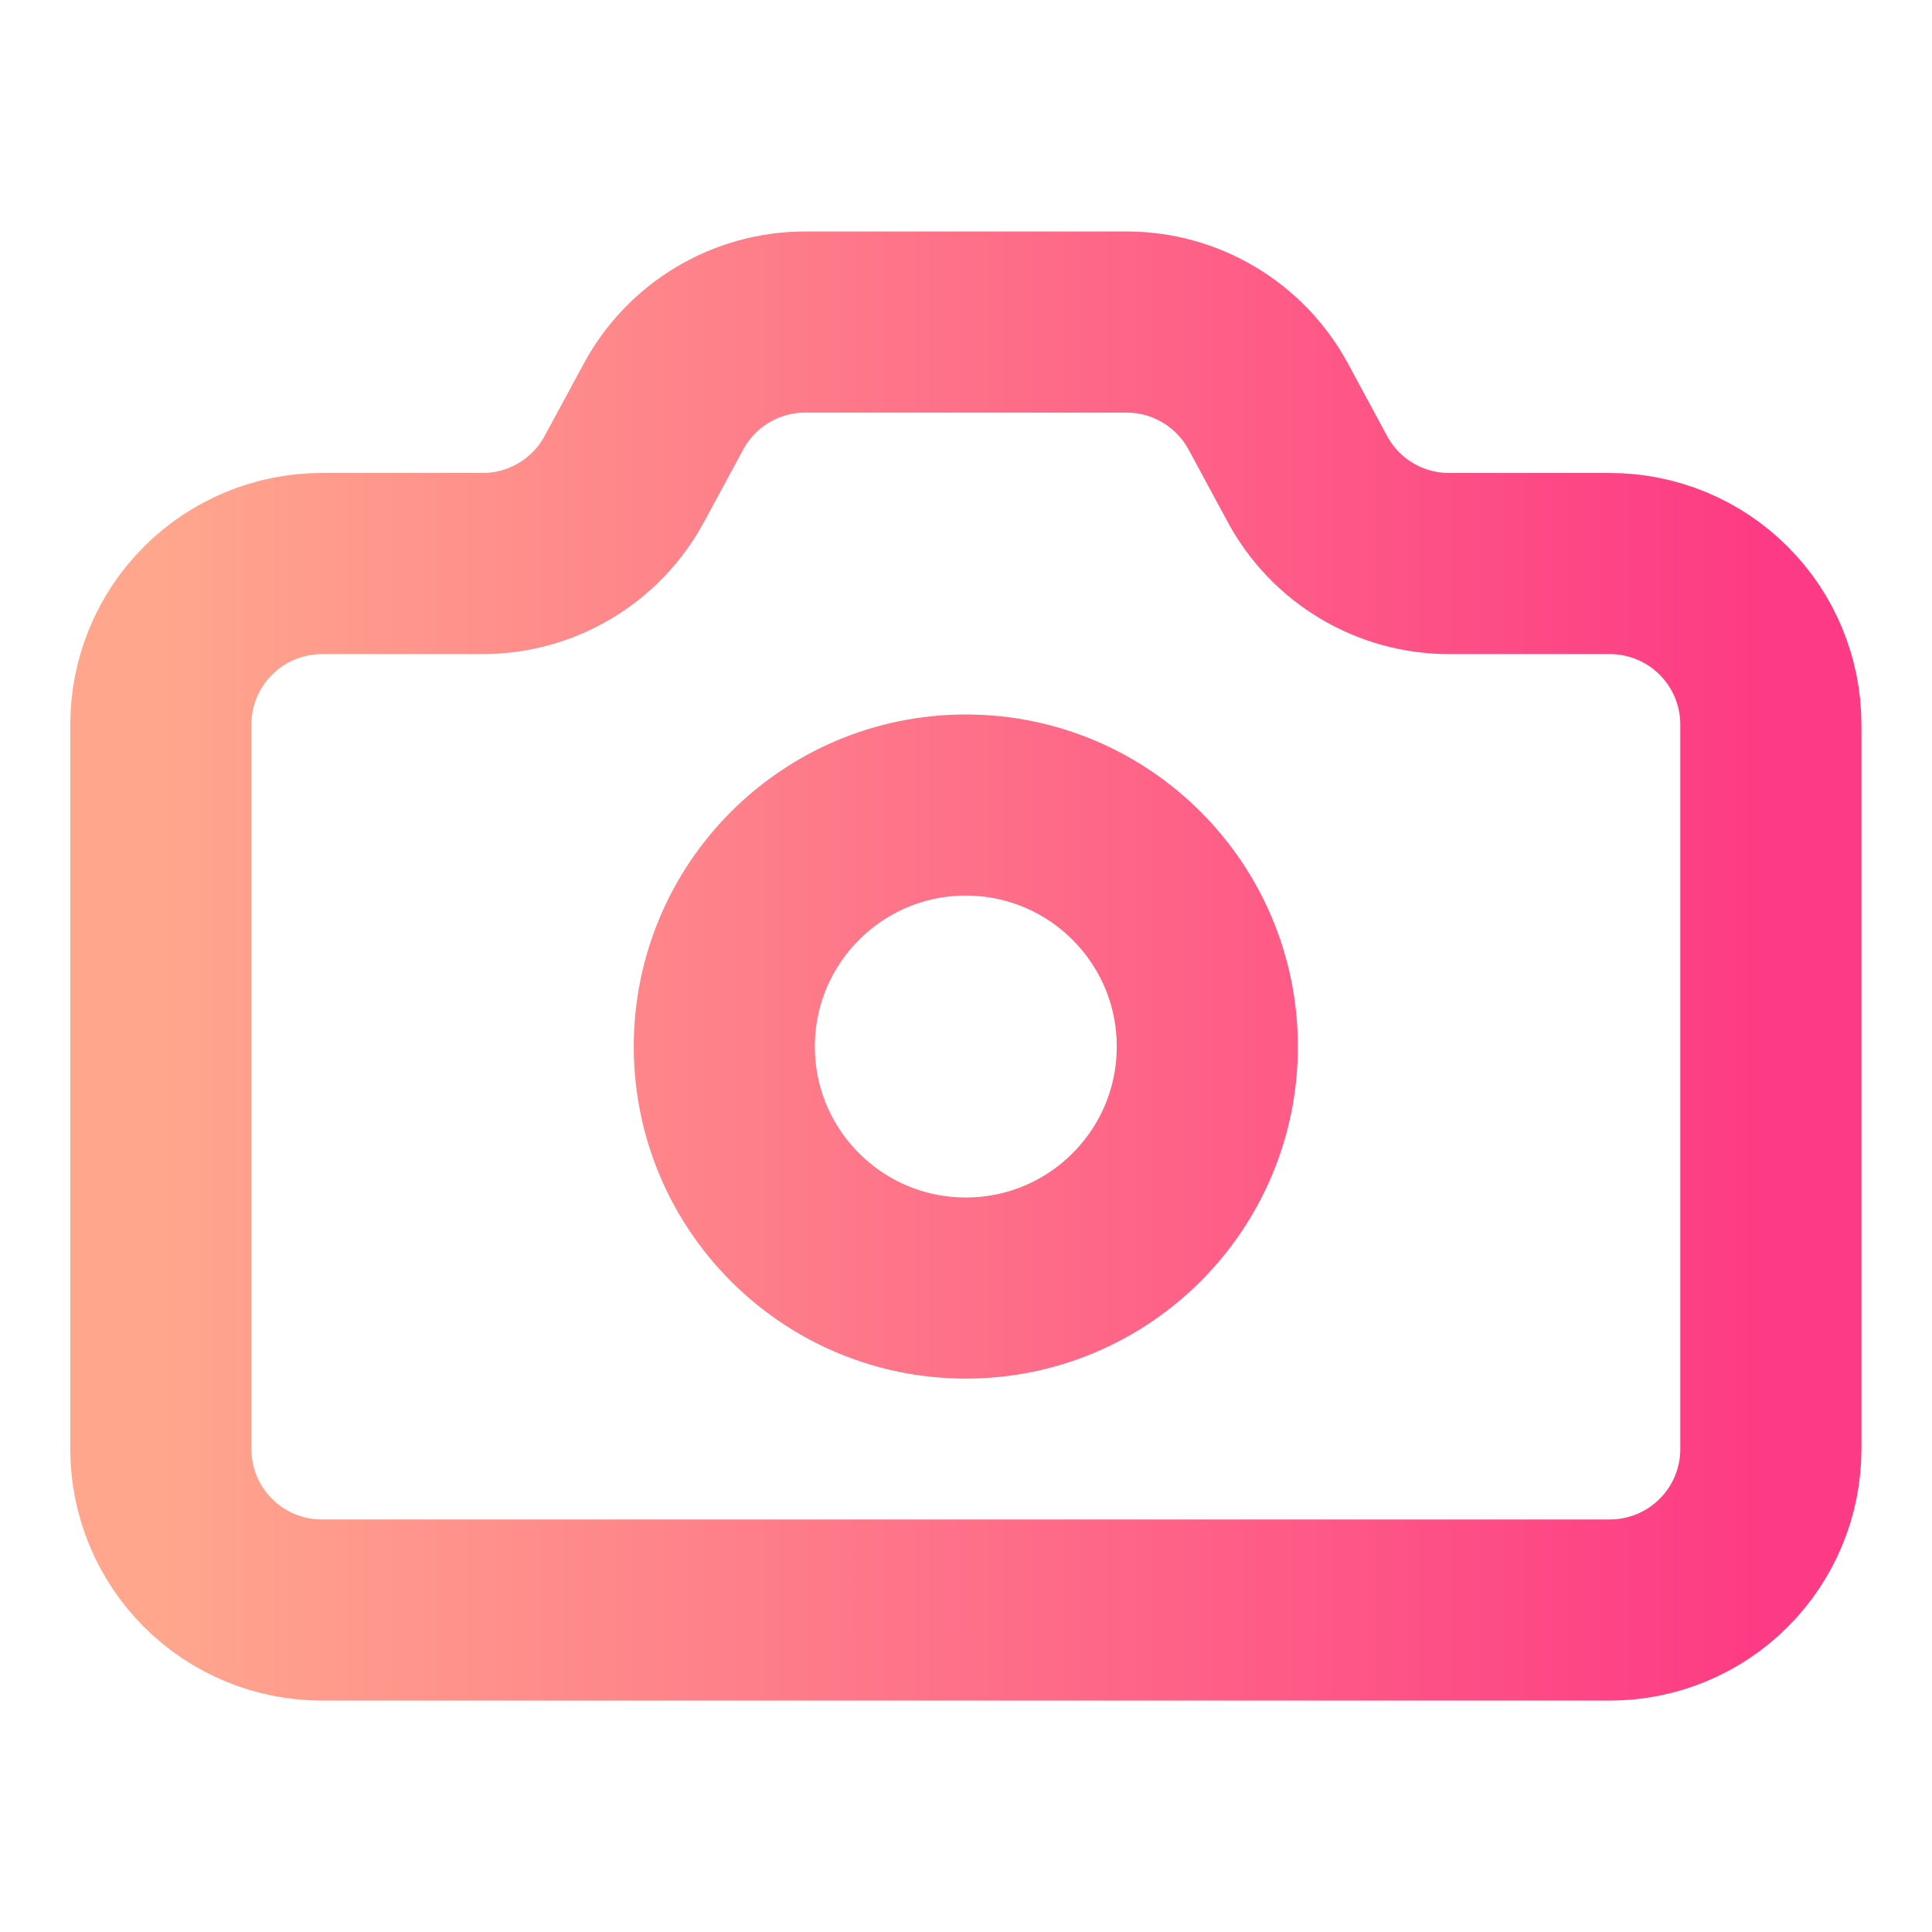
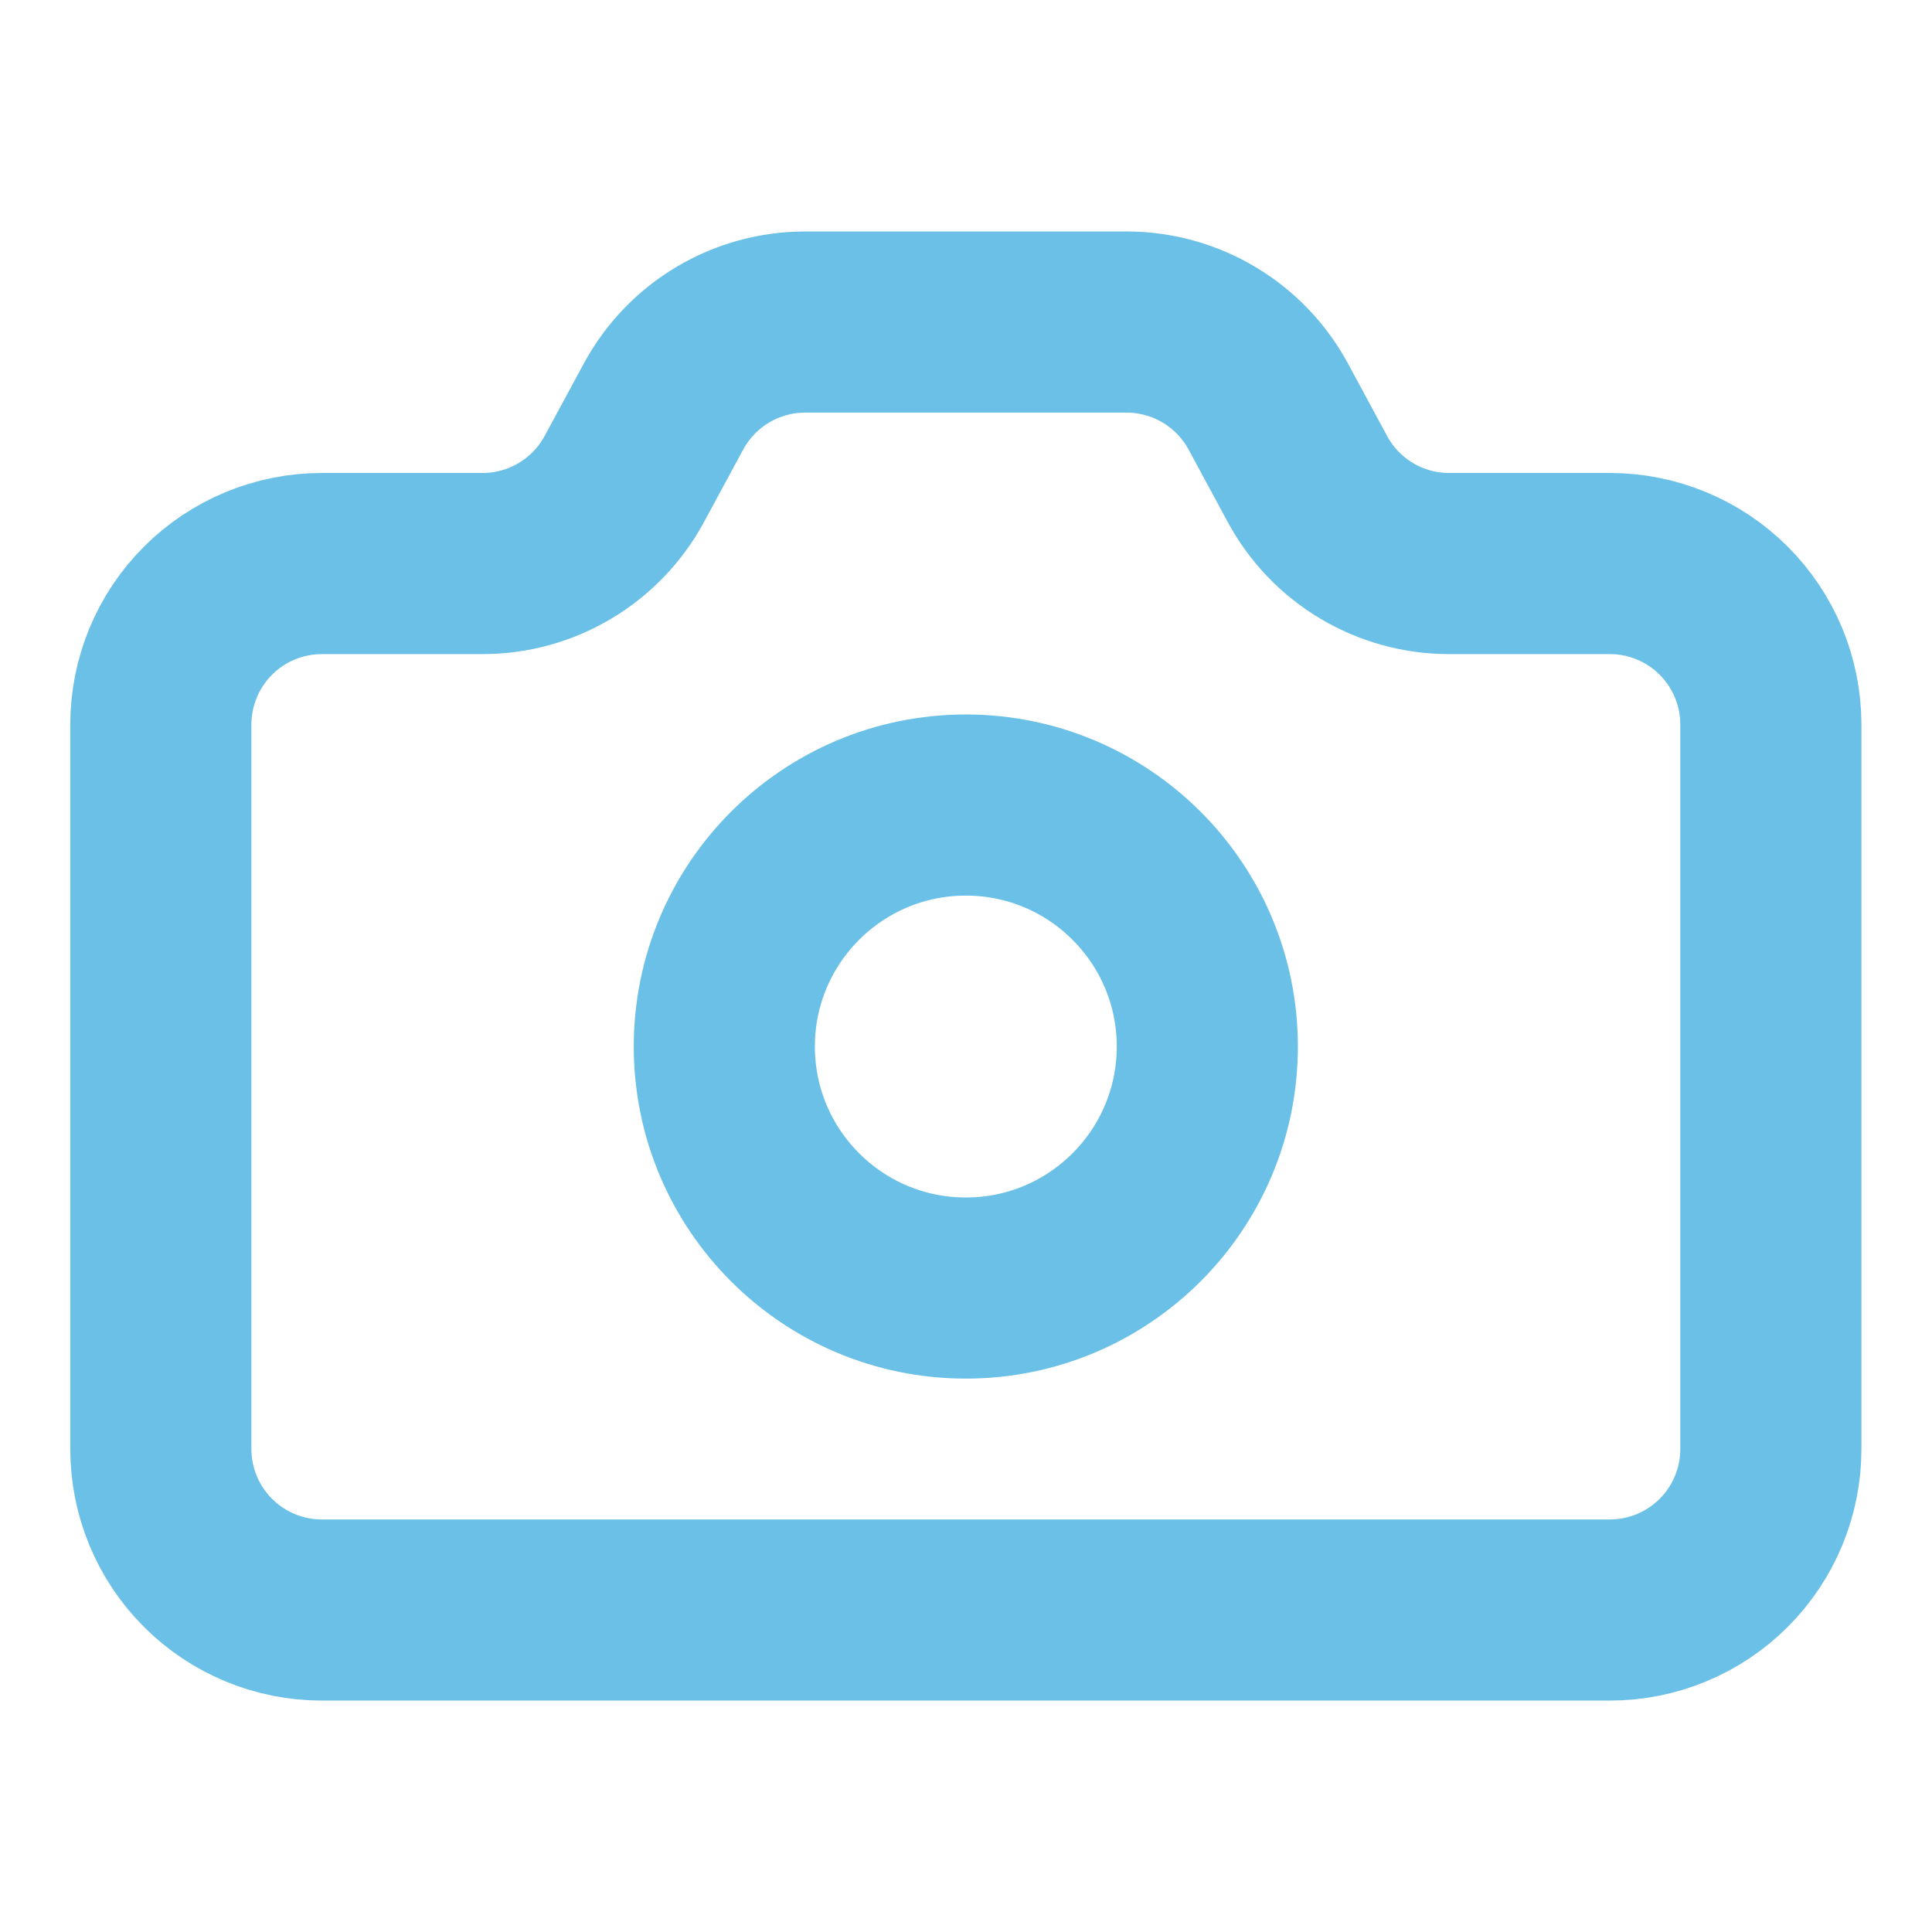
<svg xmlns="http://www.w3.org/2000/svg" width="32" height="32" viewBox="0 0 32 32" fill="none">
  <path d="M18.66 5.334C19.141 5.334 19.613 5.464 20.026 5.711C20.439 5.957 20.778 6.311 21.007 6.734L21.655 7.934C21.883 8.357 22.222 8.711 22.635 8.957C23.048 9.204 23.52 9.334 24.001 9.334H26.664C27.371 9.334 28.05 9.615 28.55 10.115C29.05 10.615 29.331 11.293 29.331 12.001V24.001C29.331 24.708 29.05 25.386 28.55 25.886C28.05 26.386 27.371 26.667 26.664 26.667H5.331C4.623 26.667 3.945 26.386 3.445 25.886C2.945 25.386 2.664 24.708 2.664 24.001V12.001C2.664 11.293 2.945 10.615 3.445 10.115C3.945 9.615 4.623 9.334 5.331 9.334H7.993C8.474 9.334 8.946 9.204 9.358 8.958C9.771 8.712 10.11 8.359 10.339 7.937L10.991 6.731C11.22 6.309 11.558 5.956 11.971 5.71C12.384 5.464 12.855 5.334 13.336 5.334H18.66Z" stroke="url(#paint0_linear_1386_830)" stroke-width="3" stroke-linecap="round" stroke-linejoin="round" />
  <path d="M15.997 21.334C18.206 21.334 19.997 19.543 19.997 17.334C19.997 15.125 18.206 13.334 15.997 13.334C13.788 13.334 11.997 15.125 11.997 17.334C11.997 19.543 13.788 21.334 15.997 21.334Z" stroke="url(#paint1_linear_1386_830)" stroke-width="3" stroke-linecap="round" stroke-linejoin="round" />
  <defs>
    <linearGradient id="paint0_linear_1386_830" x1="2.672" y1="16.003" x2="29.331" y2="16.003" gradientUnits="userSpaceOnUse">
-       <stop stop-color="#FFA68D" />
-       <stop offset="1" stop-color="#FD3A84" />
+       <stop stop-color="#6AC0E6" />
+       <stop offset="1" stop-color="#6AC0E6" />
    </linearGradient>
    <linearGradient id="paint1_linear_1386_830" x1="2.672" y1="16.003" x2="29.331" y2="16.003" gradientUnits="userSpaceOnUse">
-       <stop stop-color="#FFA68D" />
-       <stop offset="1" stop-color="#FD3A84" />
+       <stop stop-color="#6AC0E6" />
+       <stop offset="1" stop-color="#6AC0E6" />
    </linearGradient>
  </defs>
</svg>
